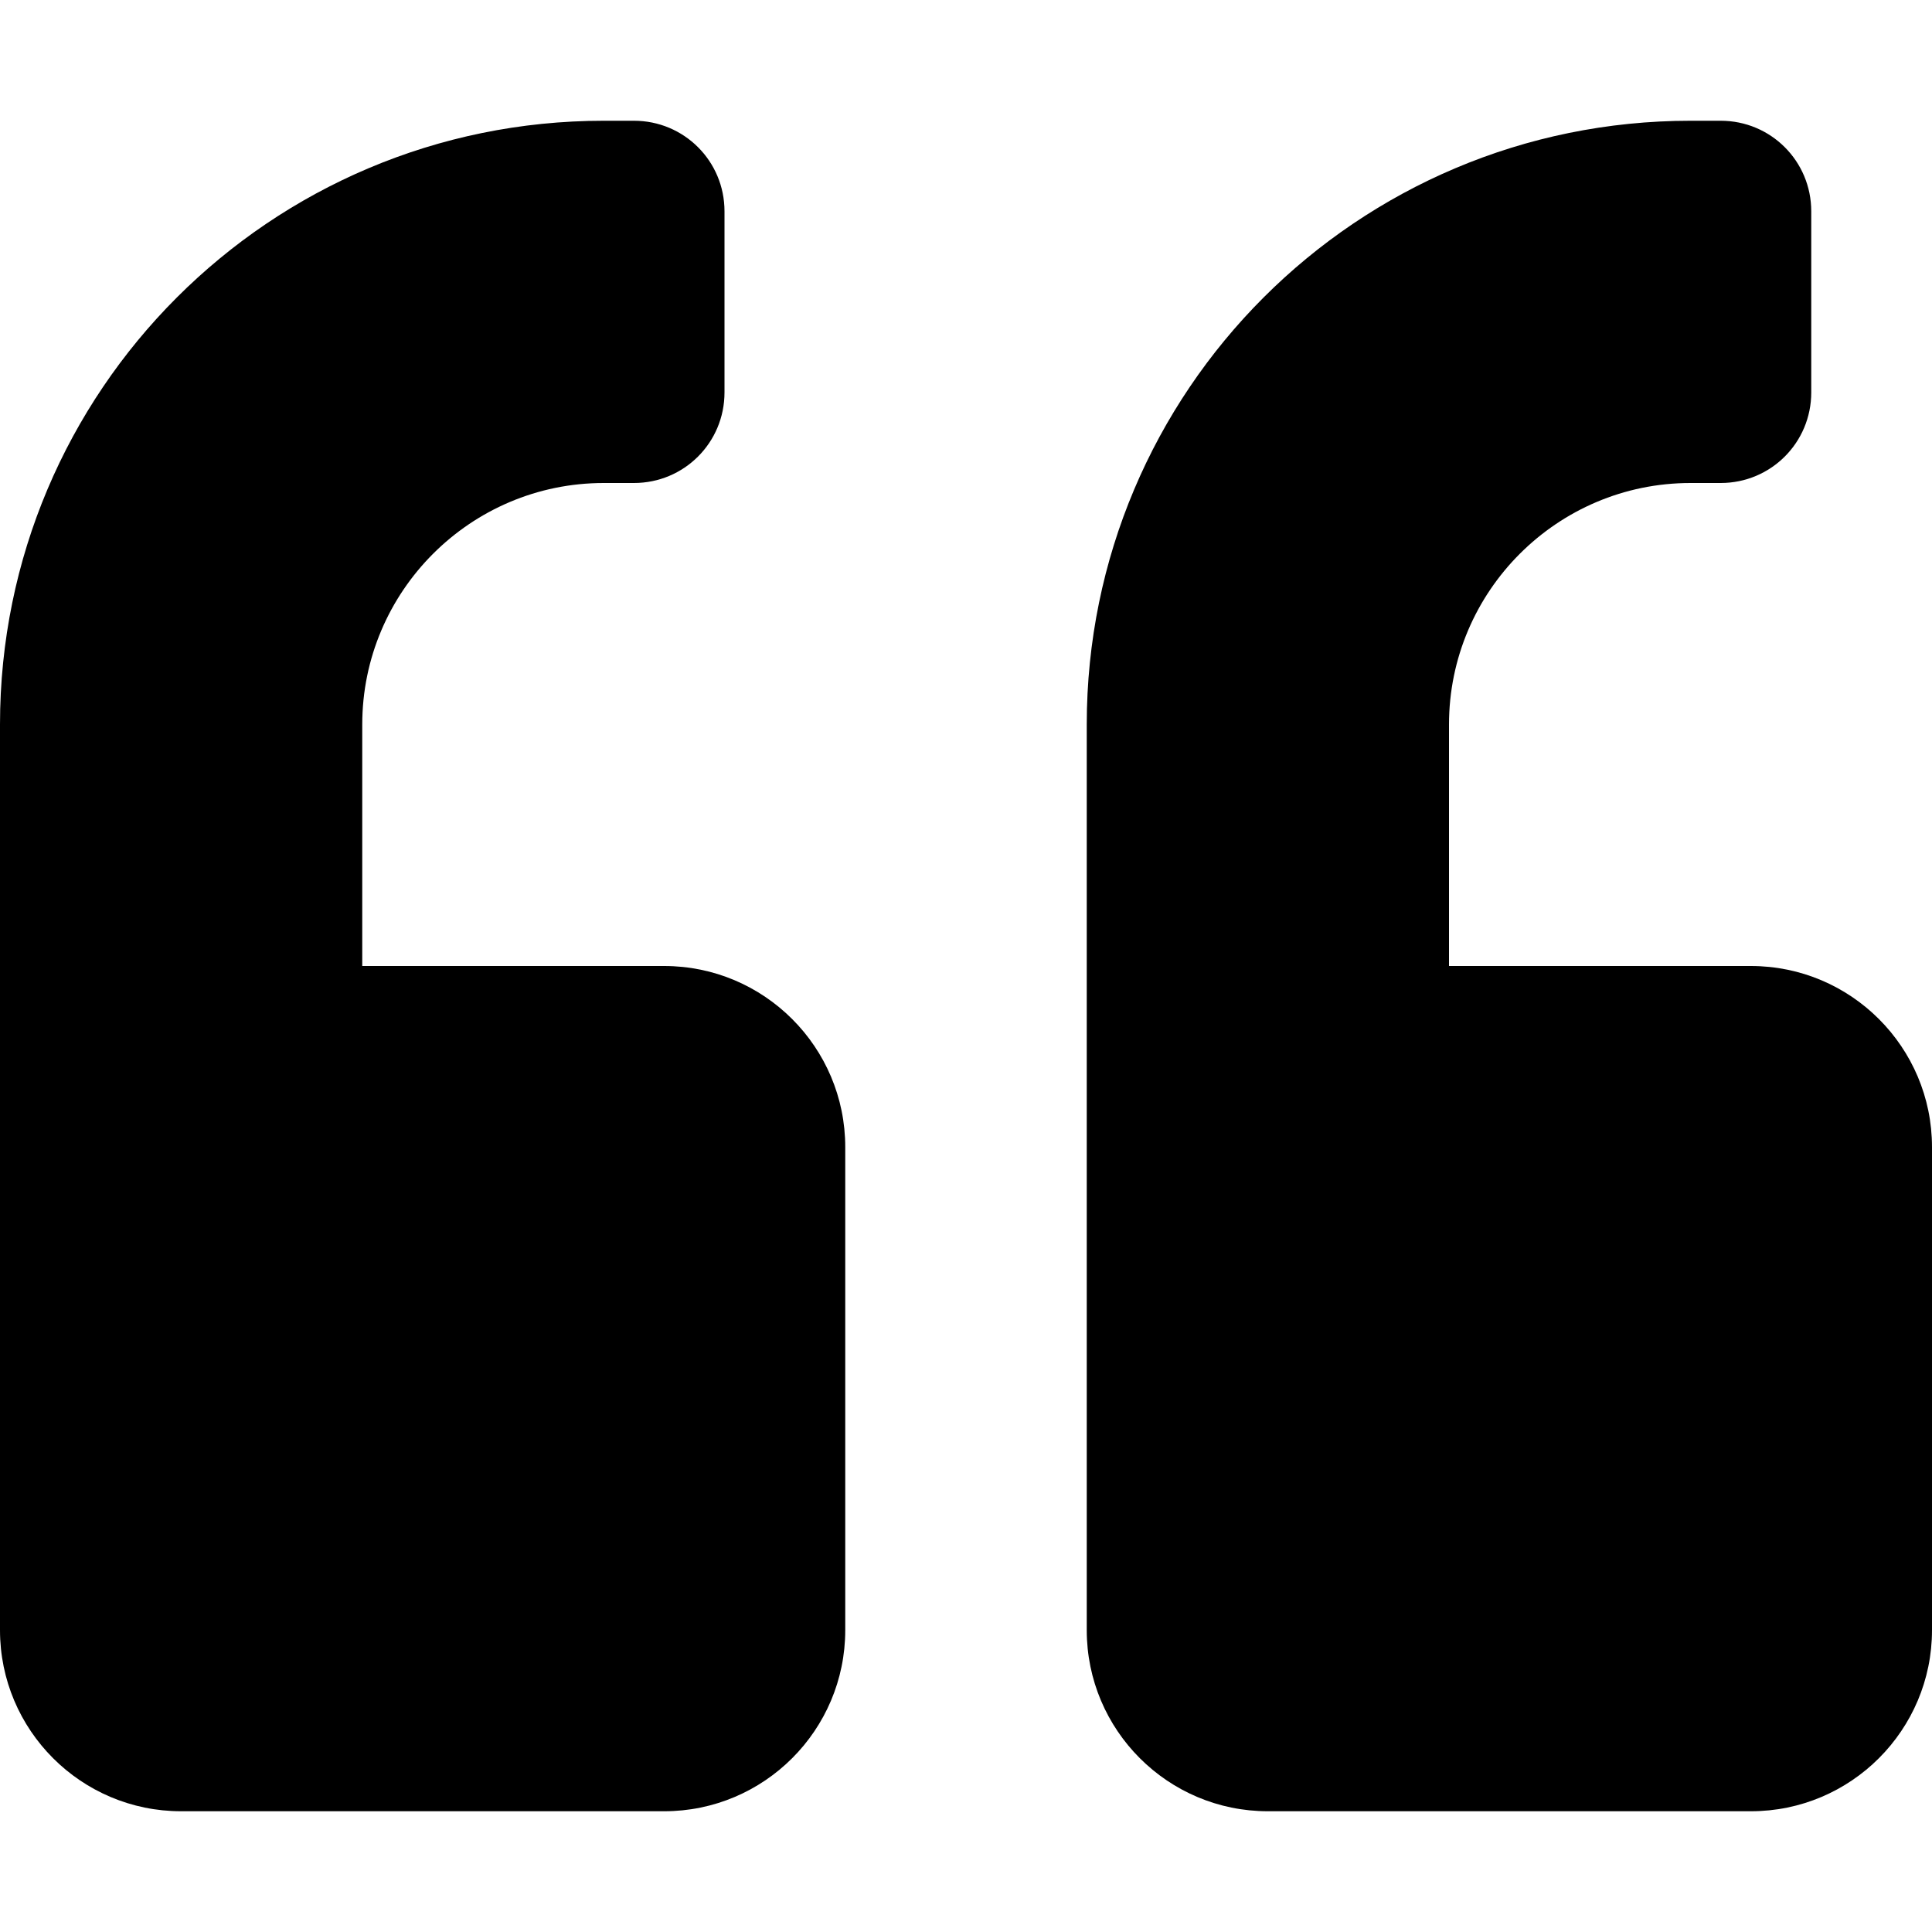
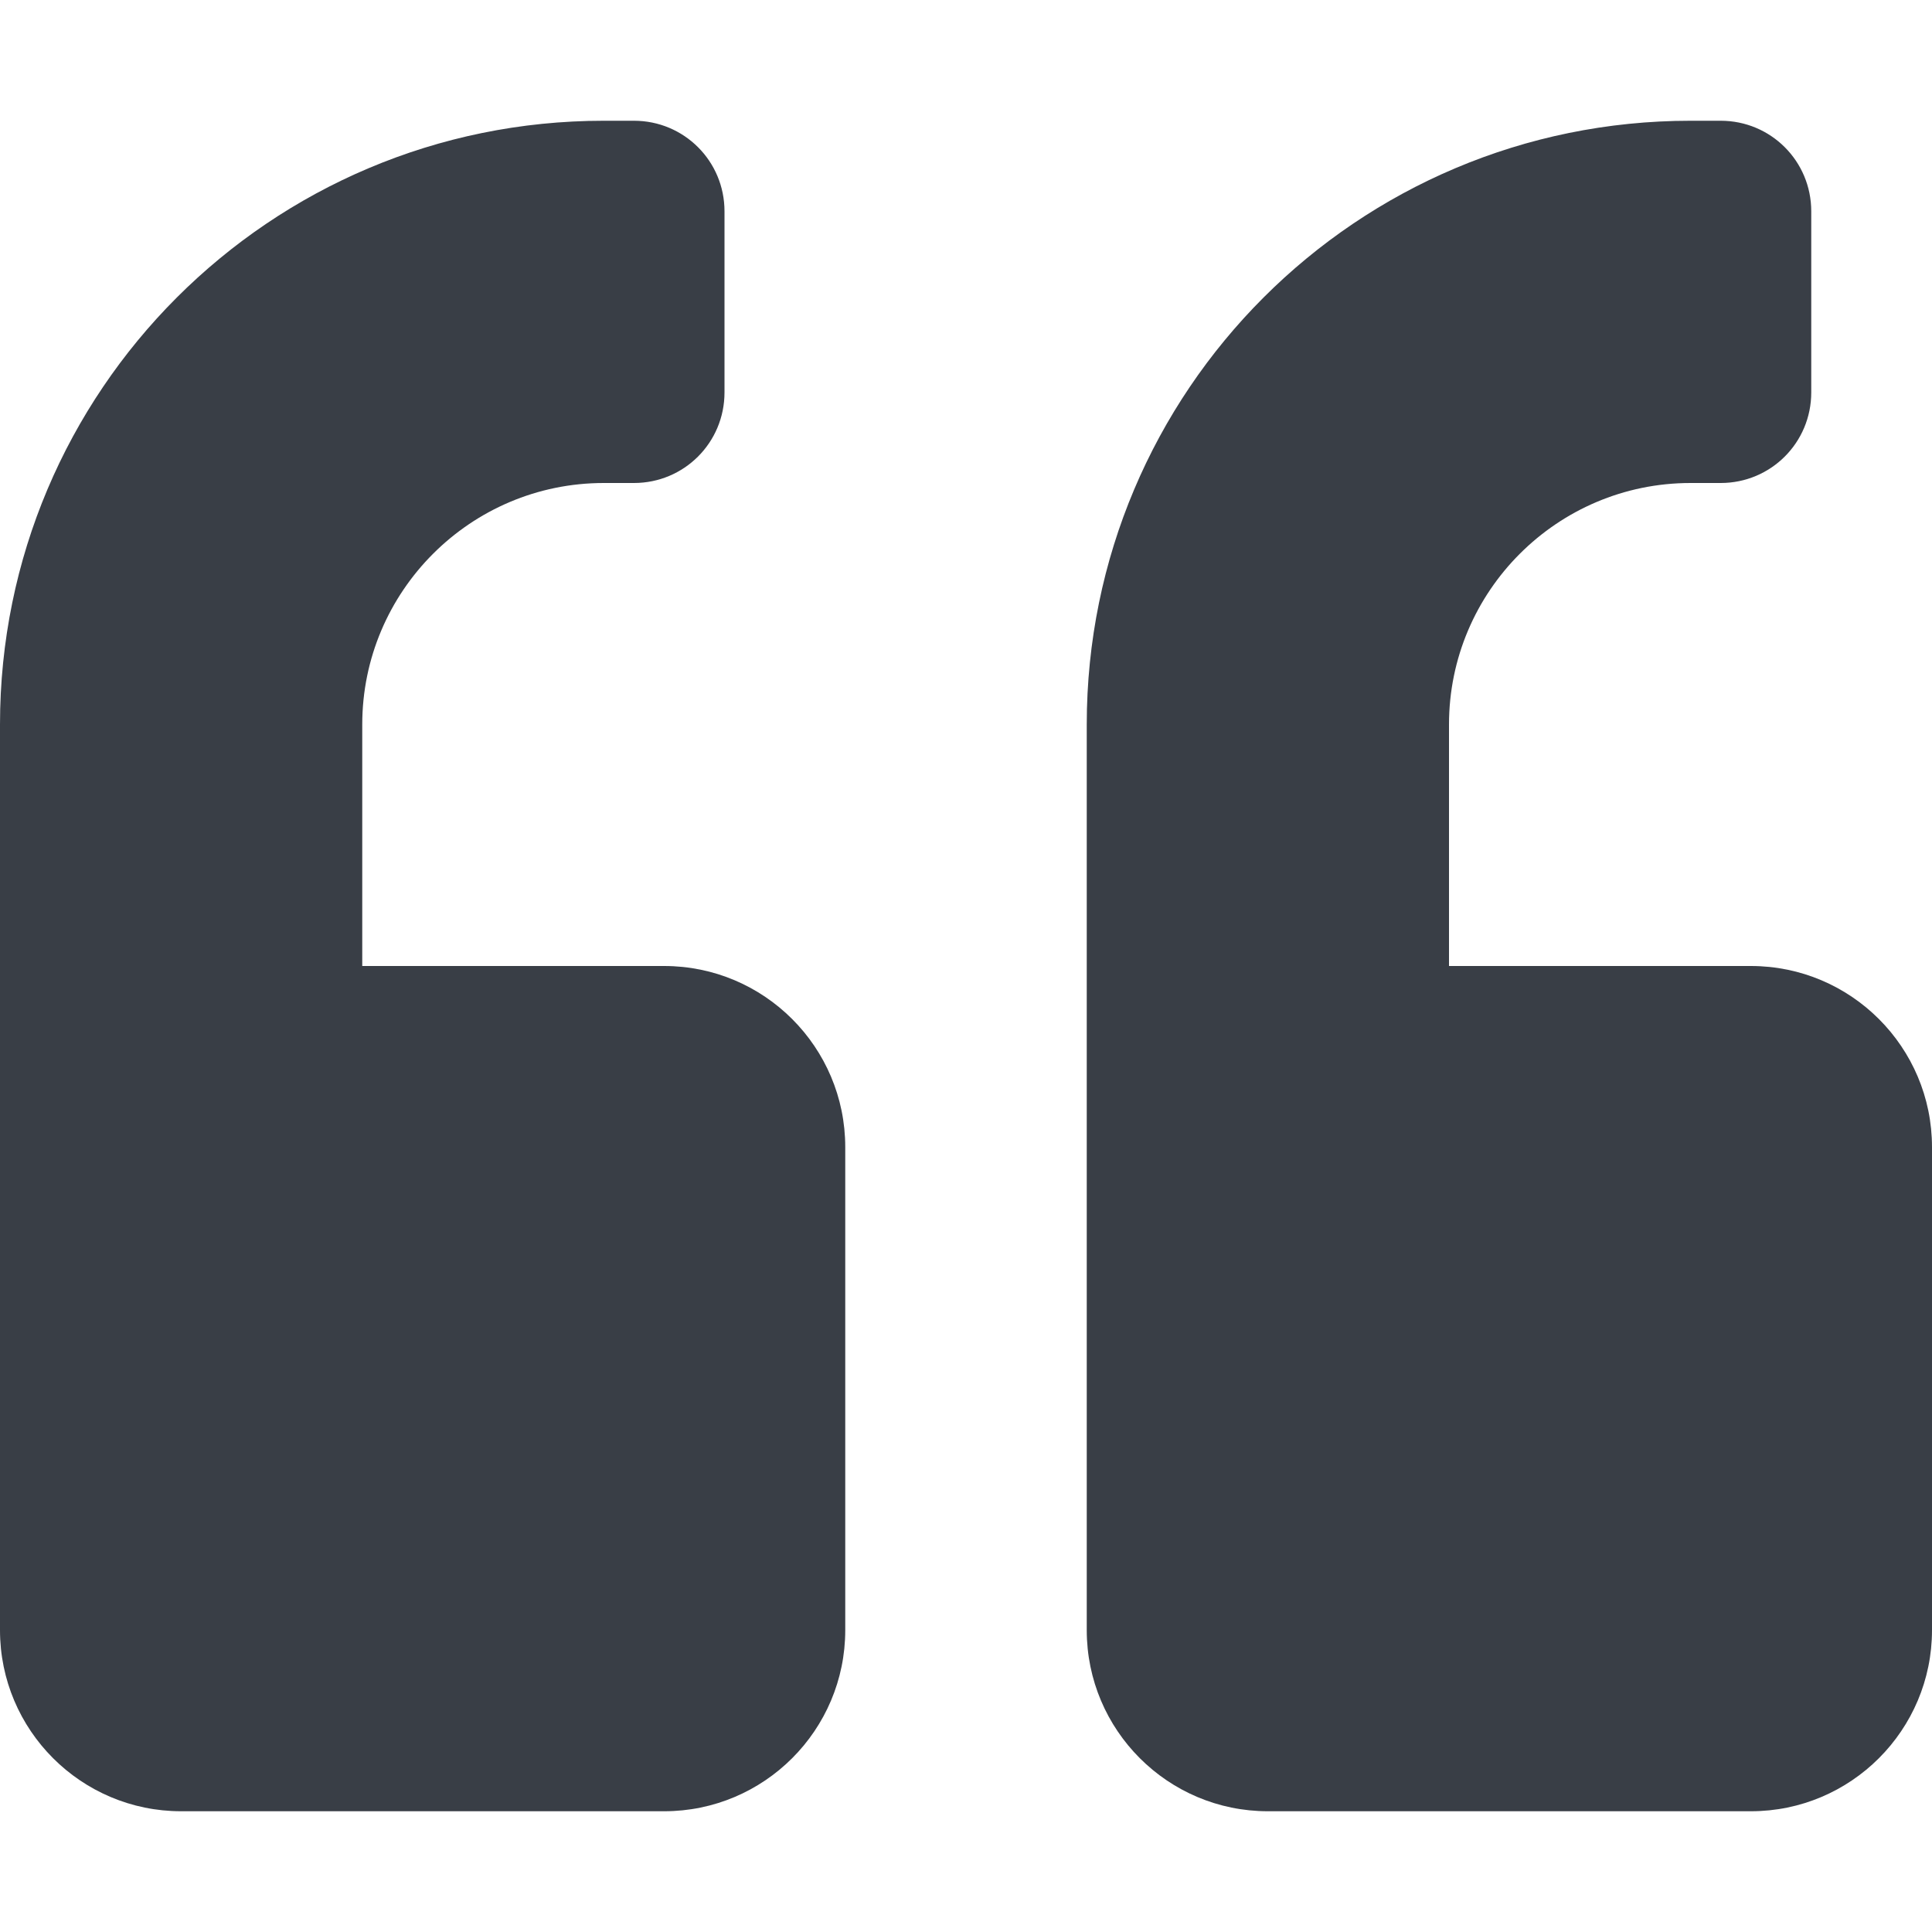
- <svg xmlns="http://www.w3.org/2000/svg" aria-hidden="true" focusable="false" data-prefix="fas" data-icon="quote-left" class="svg-inline--fa fa-quote-left fa-w-16" role="img" viewBox="0 0 512 512">
+ <svg xmlns="http://www.w3.org/2000/svg" aria-hidden="true" color="#393e46" focusable="false" data-prefix="fas" data-icon="quote-left" class="svg-inline--fa fa-quote-left fa-w-16" role="img" viewBox="0 0 512 512">
  <path fill="currentColor" d="M464 256h-80v-64c0-35.3 28.7-64 64-64h8c13.3 0 24-10.7 24-24V56c0-13.3-10.7-24-24-24h-8c-88.4 0-160 71.6-160 160v240c0 26.5 21.5 48 48 48h128c26.5 0 48-21.5 48-48V304c0-26.5-21.5-48-48-48zm-288 0H96v-64c0-35.3 28.7-64 64-64h8c13.3 0 24-10.7 24-24V56c0-13.3-10.7-24-24-24h-8C71.6 32 0 103.6 0 192v240c0 26.5 21.5 48 48 48h128c26.5 0 48-21.5 48-48V304c0-26.5-21.5-48-48-48z" />
</svg>
